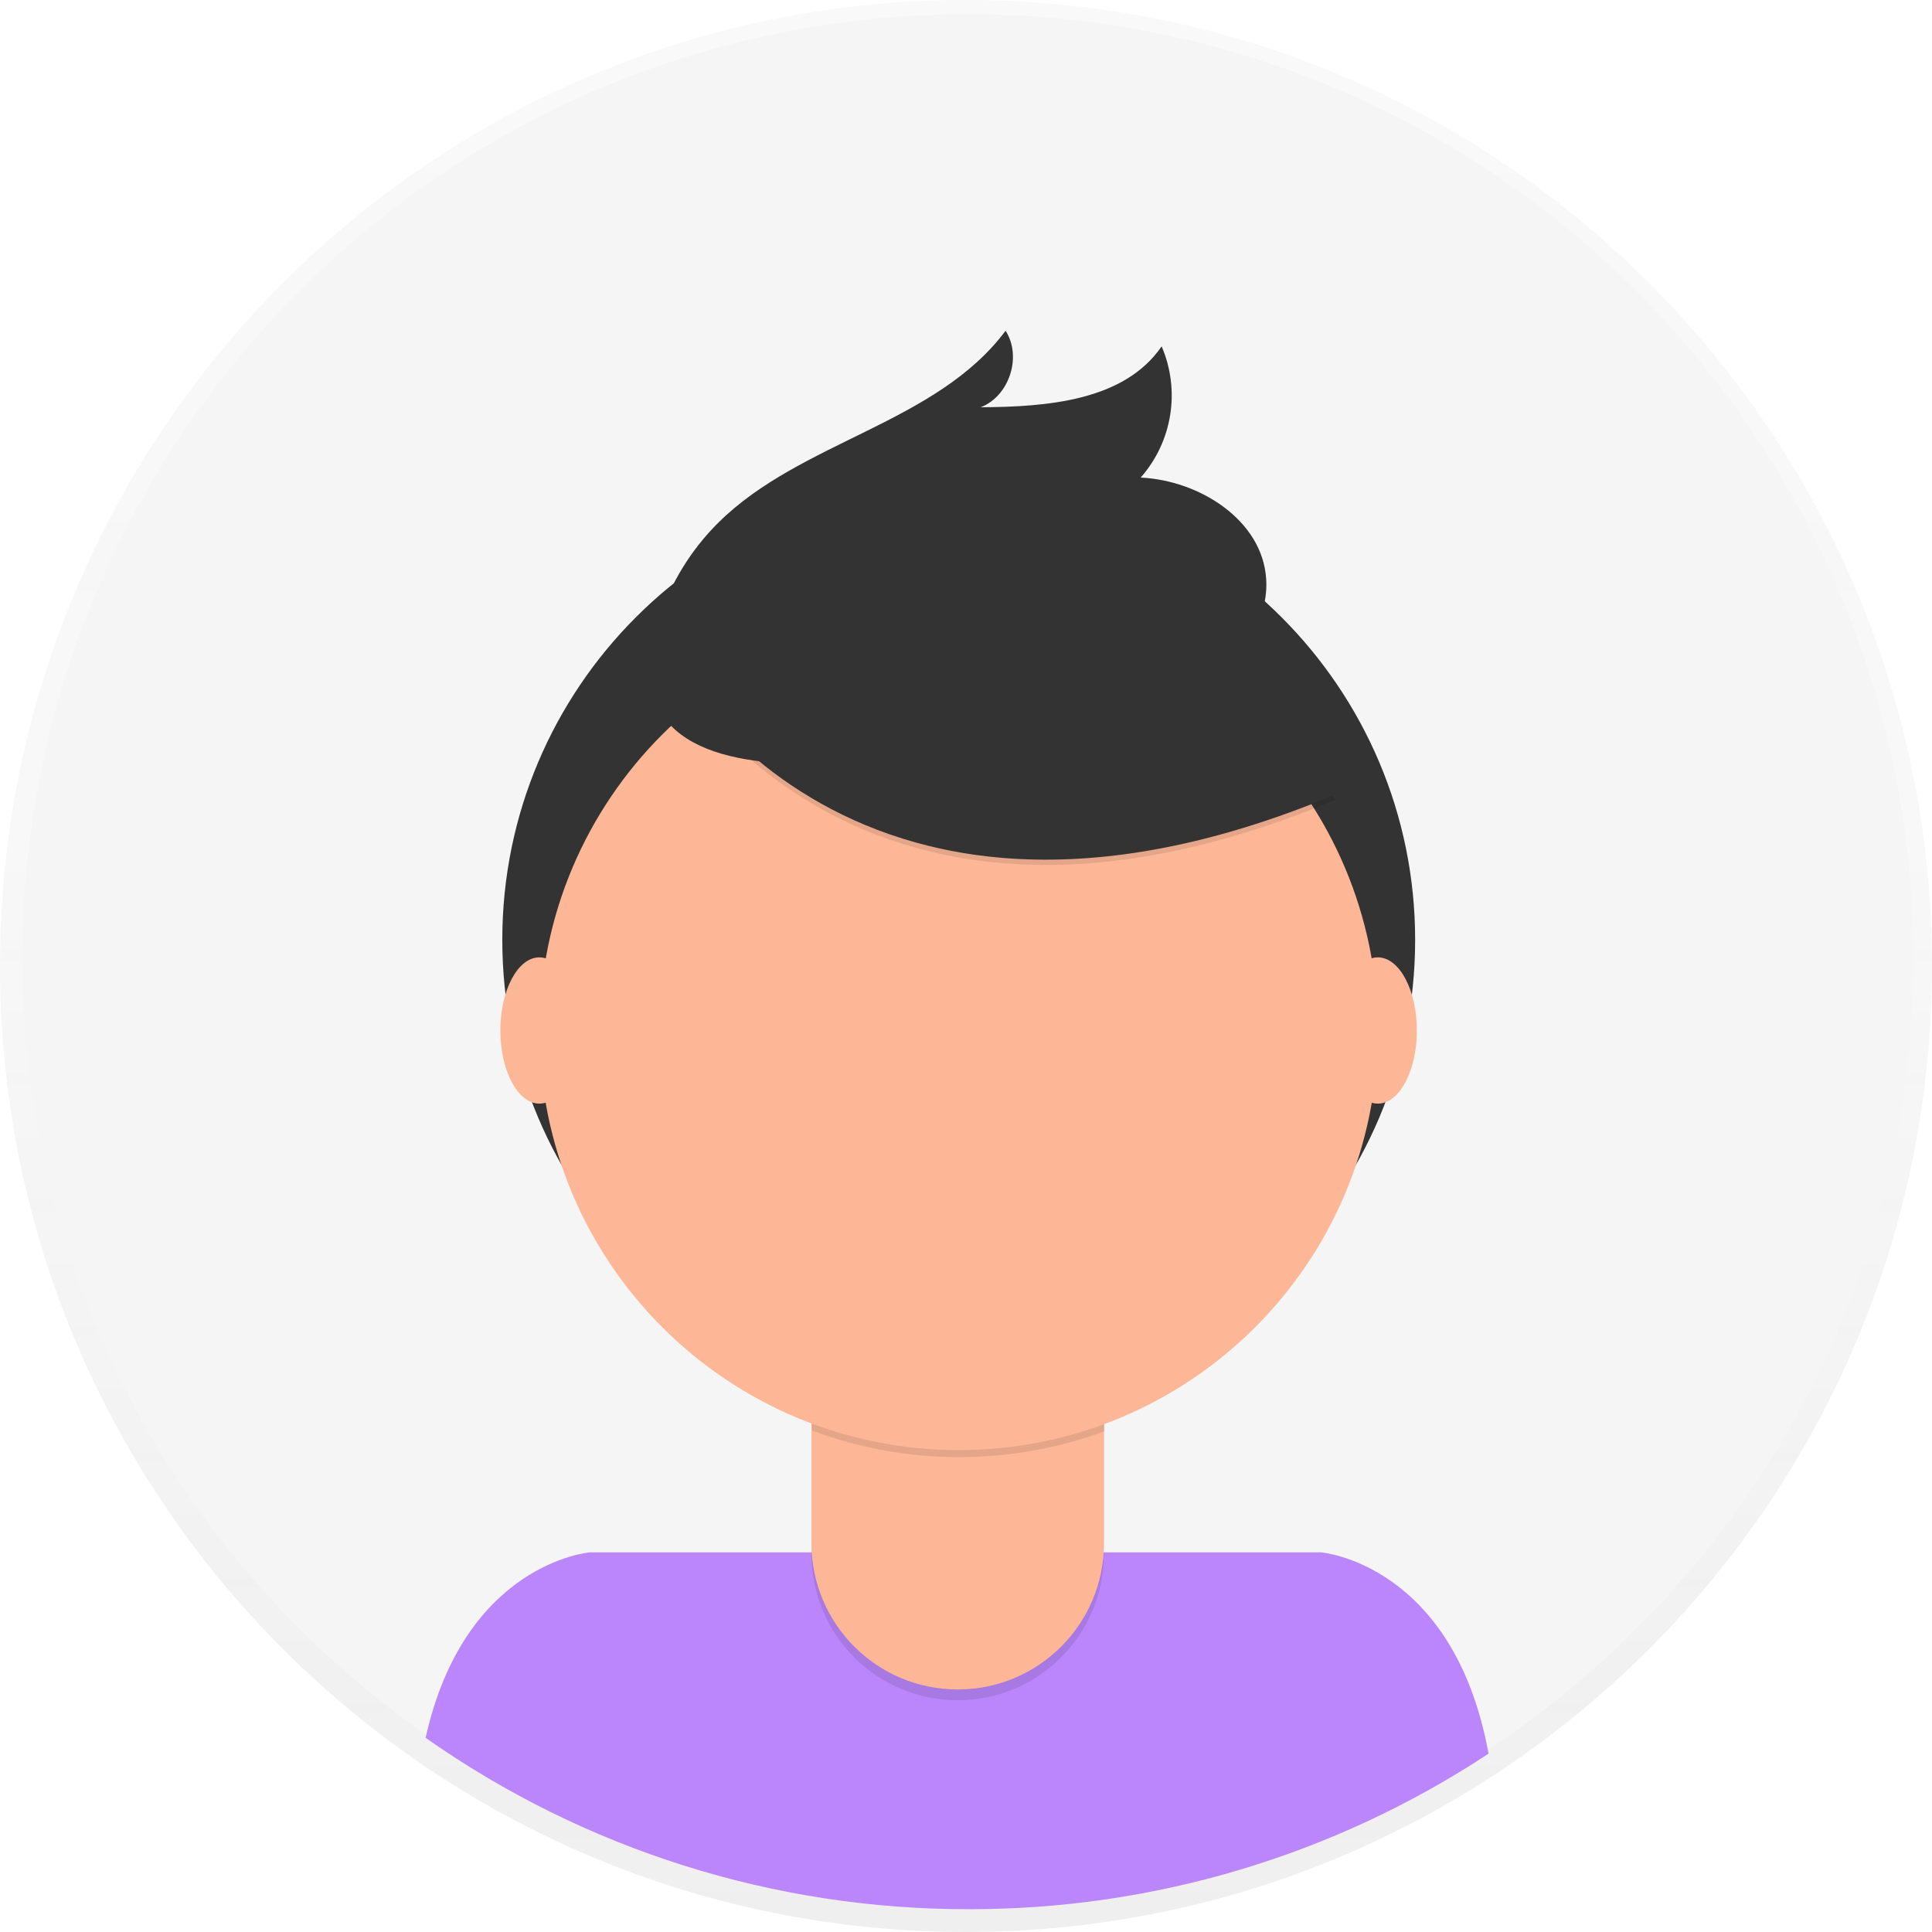
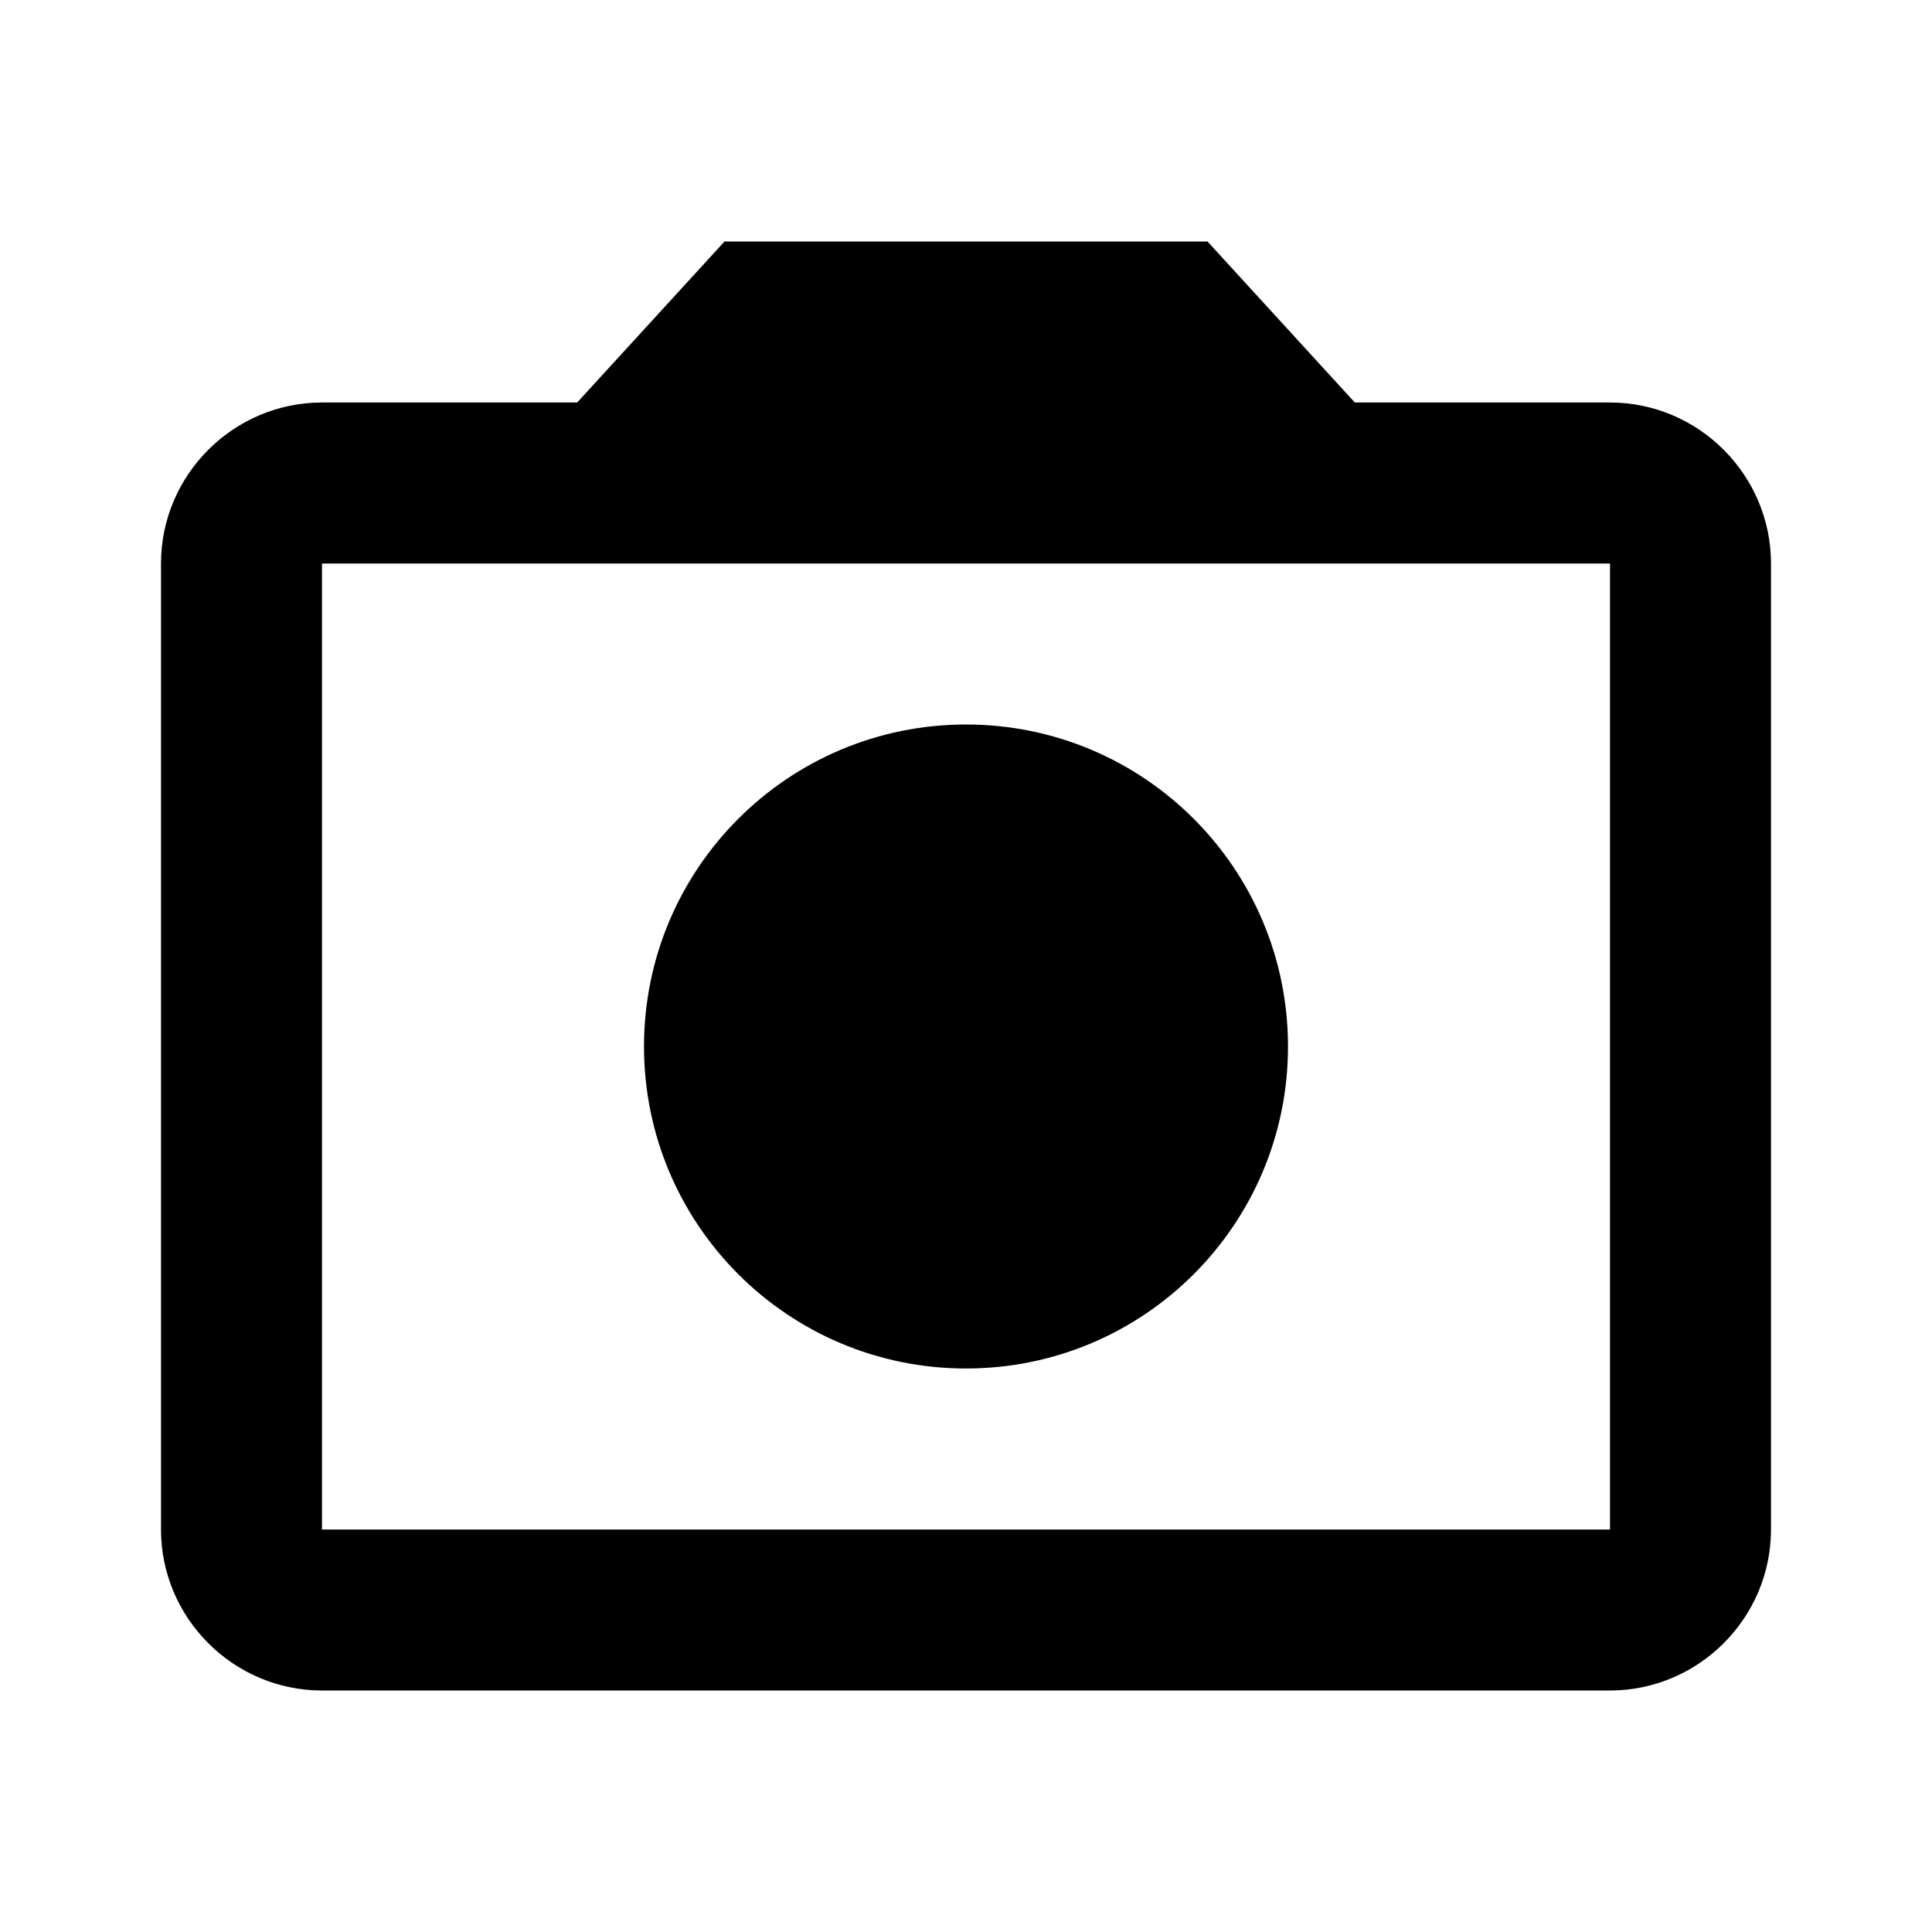
- <svg xmlns="http://www.w3.org/2000/svg" id="457bf273-24a3-4fd8-a857-e9b918267d6a" width="698" height="698" data-name="Layer 1" viewBox="0 0 698 698">
-   <defs>
-     <linearGradient id="b247946c-c62f-4d08-994a-4c3d64e1e98f" x1="349" x2="349" y1="698" gradientUnits="userSpaceOnUse">
-       <stop offset="0" stop-color="gray" stop-opacity=".25" />
-       <stop offset=".54" stop-color="gray" stop-opacity=".12" />
-       <stop offset="1" stop-color="gray" stop-opacity=".1" />
-     </linearGradient>
-   </defs>
-   <g opacity=".5">
-     <circle cx="349" cy="349" r="349" fill="url(#b247946c-c62f-4d08-994a-4c3d64e1e98f)" />
-   </g>
-   <circle cx="349.68" cy="346.77" r="341.64" fill="#f5f5f5" />
-   <path fill="#bb86fc" d="M601,790.76a340,340,0,0,0,187.79-56.2c-12.59-68.8-60.5-72.72-60.5-72.72H464.09s-45.21,3.71-59.33,67A340.07,340.07,0,0,0,601,790.76Z" transform="translate(-251 -101)" />
-   <circle cx="346.37" cy="339.57" r="164.9" fill="#333" />
-   <path d="M293.15,476.92H398.81a0,0,0,0,1,0,0v84.53A52.83,52.83,0,0,1,346,614.28h0a52.83,52.83,0,0,1-52.83-52.83V476.92a0,0,0,0,1,0,0Z" opacity=".1" />
-   <path fill="#fdb797" d="M296.5,473h99a3.35,3.35,0,0,1,3.35,3.35v81.18A52.83,52.83,0,0,1,346,610.37h0a52.83,52.83,0,0,1-52.83-52.83V476.35A3.35,3.35,0,0,1,296.5,473Z" />
-   <path d="M544.34,617.82a152.07,152.07,0,0,0,105.66.29v-13H544.34Z" opacity=".1" transform="translate(-251 -101)" />
-   <circle cx="346.37" cy="372.44" r="151.45" fill="#fdb797" />
-   <path d="M489.49,335.68S553.32,465.24,733.37,390l-41.92-65.73-74.31-26.67Z" opacity=".1" transform="translate(-251 -101)" />
-   <path fill="#333" d="M489.49,333.78s63.83,129.56,243.88,54.3l-41.92-65.73-74.31-26.67Z" transform="translate(-251 -101)" />
-   <path fill="#333" d="M488.93,325a87.49,87.49,0,0,1,21.69-35.27c29.79-29.45,78.63-35.66,103.68-69.24,6,9.32,1.36,23.65-9,27.65,24-.16,51.81-2.26,65.38-22a44.89,44.89,0,0,1-7.57,47.4c21.27,1,44,15.4,45.34,36.65.92,14.16-8,27.56-19.59,35.68s-25.71,11.85-39.56,14.9C608.86,369.7,462.54,407.07,488.93,325Z" transform="translate(-251 -101)" />
-   <ellipse cx="194.86" cy="372.3" fill="#fdb797" rx="14.09" ry="26.42" />
-   <ellipse cx="497.8" cy="372.3" fill="#fdb797" rx="14.09" ry="26.42" />
+ <svg width="24px" height="24px" class="v1262d JUQOtc wB1vec" viewBox="0 0 24 24">
+   <path d="M20 5h-3.17L15 3H9L7.17 5H4c-1.1 0-2 .9-2 2v12c0 1.1.9 2 2 2h16c1.1 0 2-.9 2-2V7c0-1.1-.9-2-2-2zm0 14H4V7h16v12zM12 9c-2.21 0-4 1.79-4 4s1.79 4 4 4 4-1.79 4-4-1.79-4-4-4z" />
</svg>
